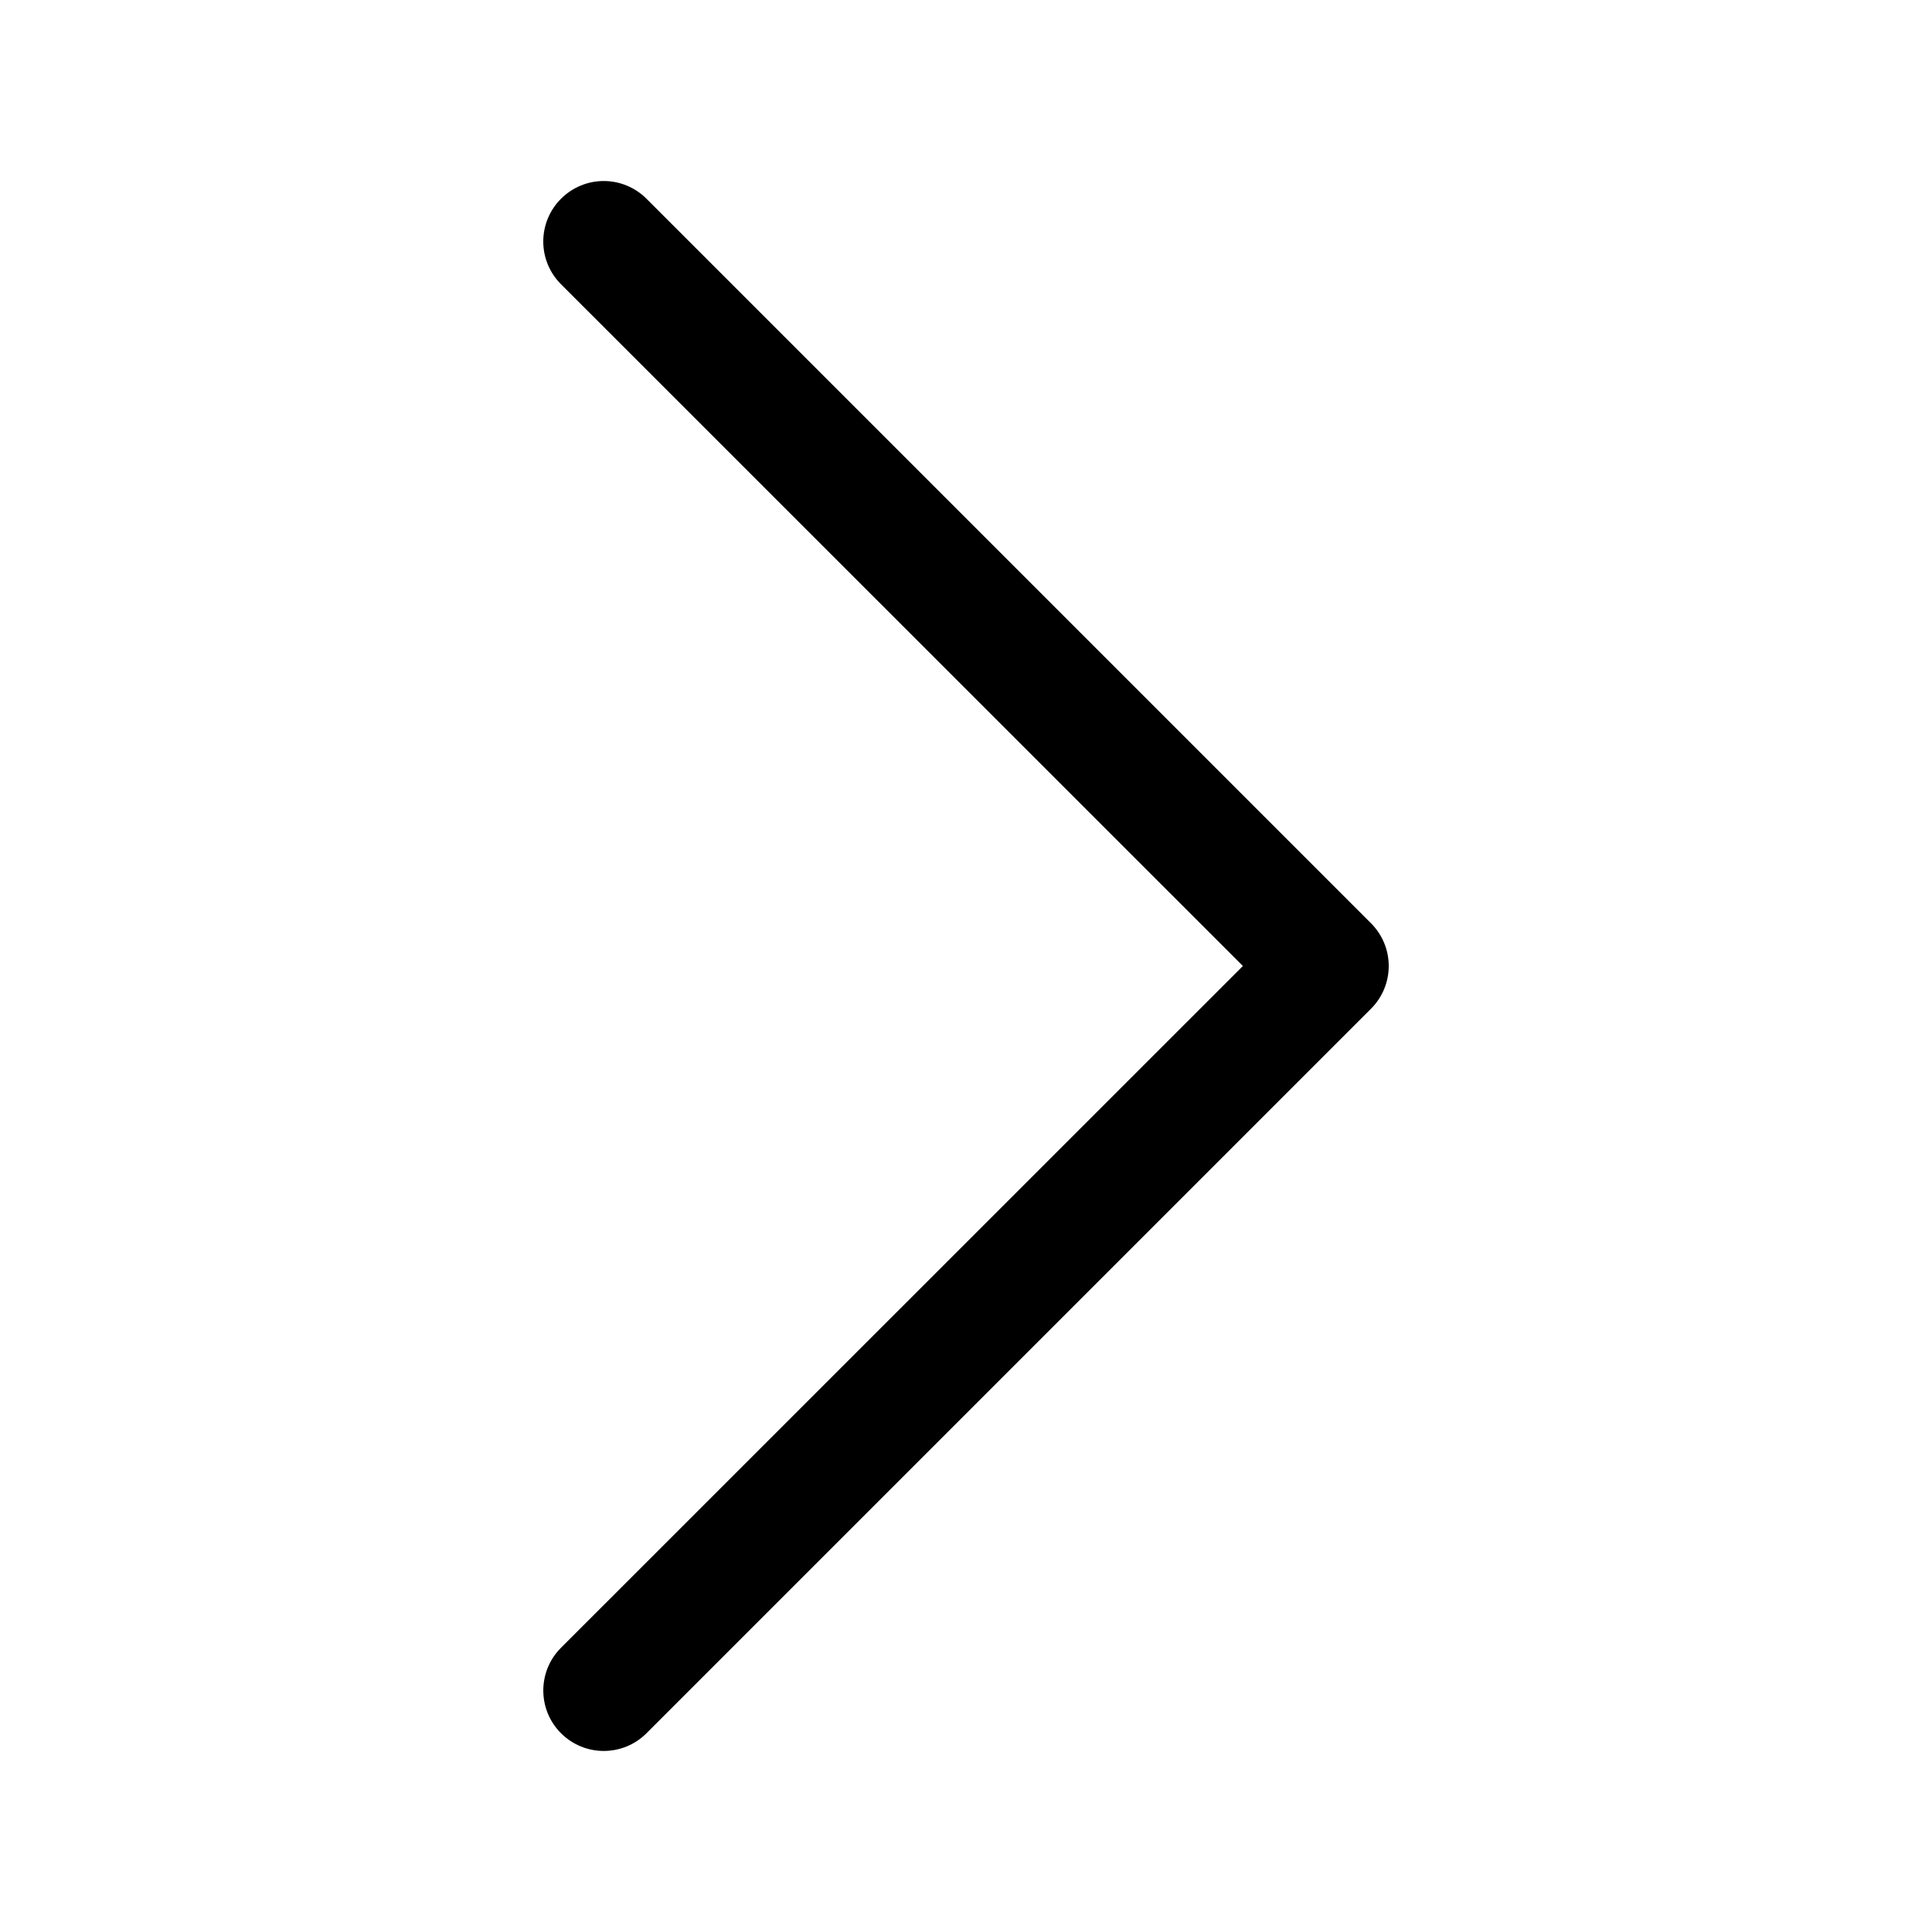
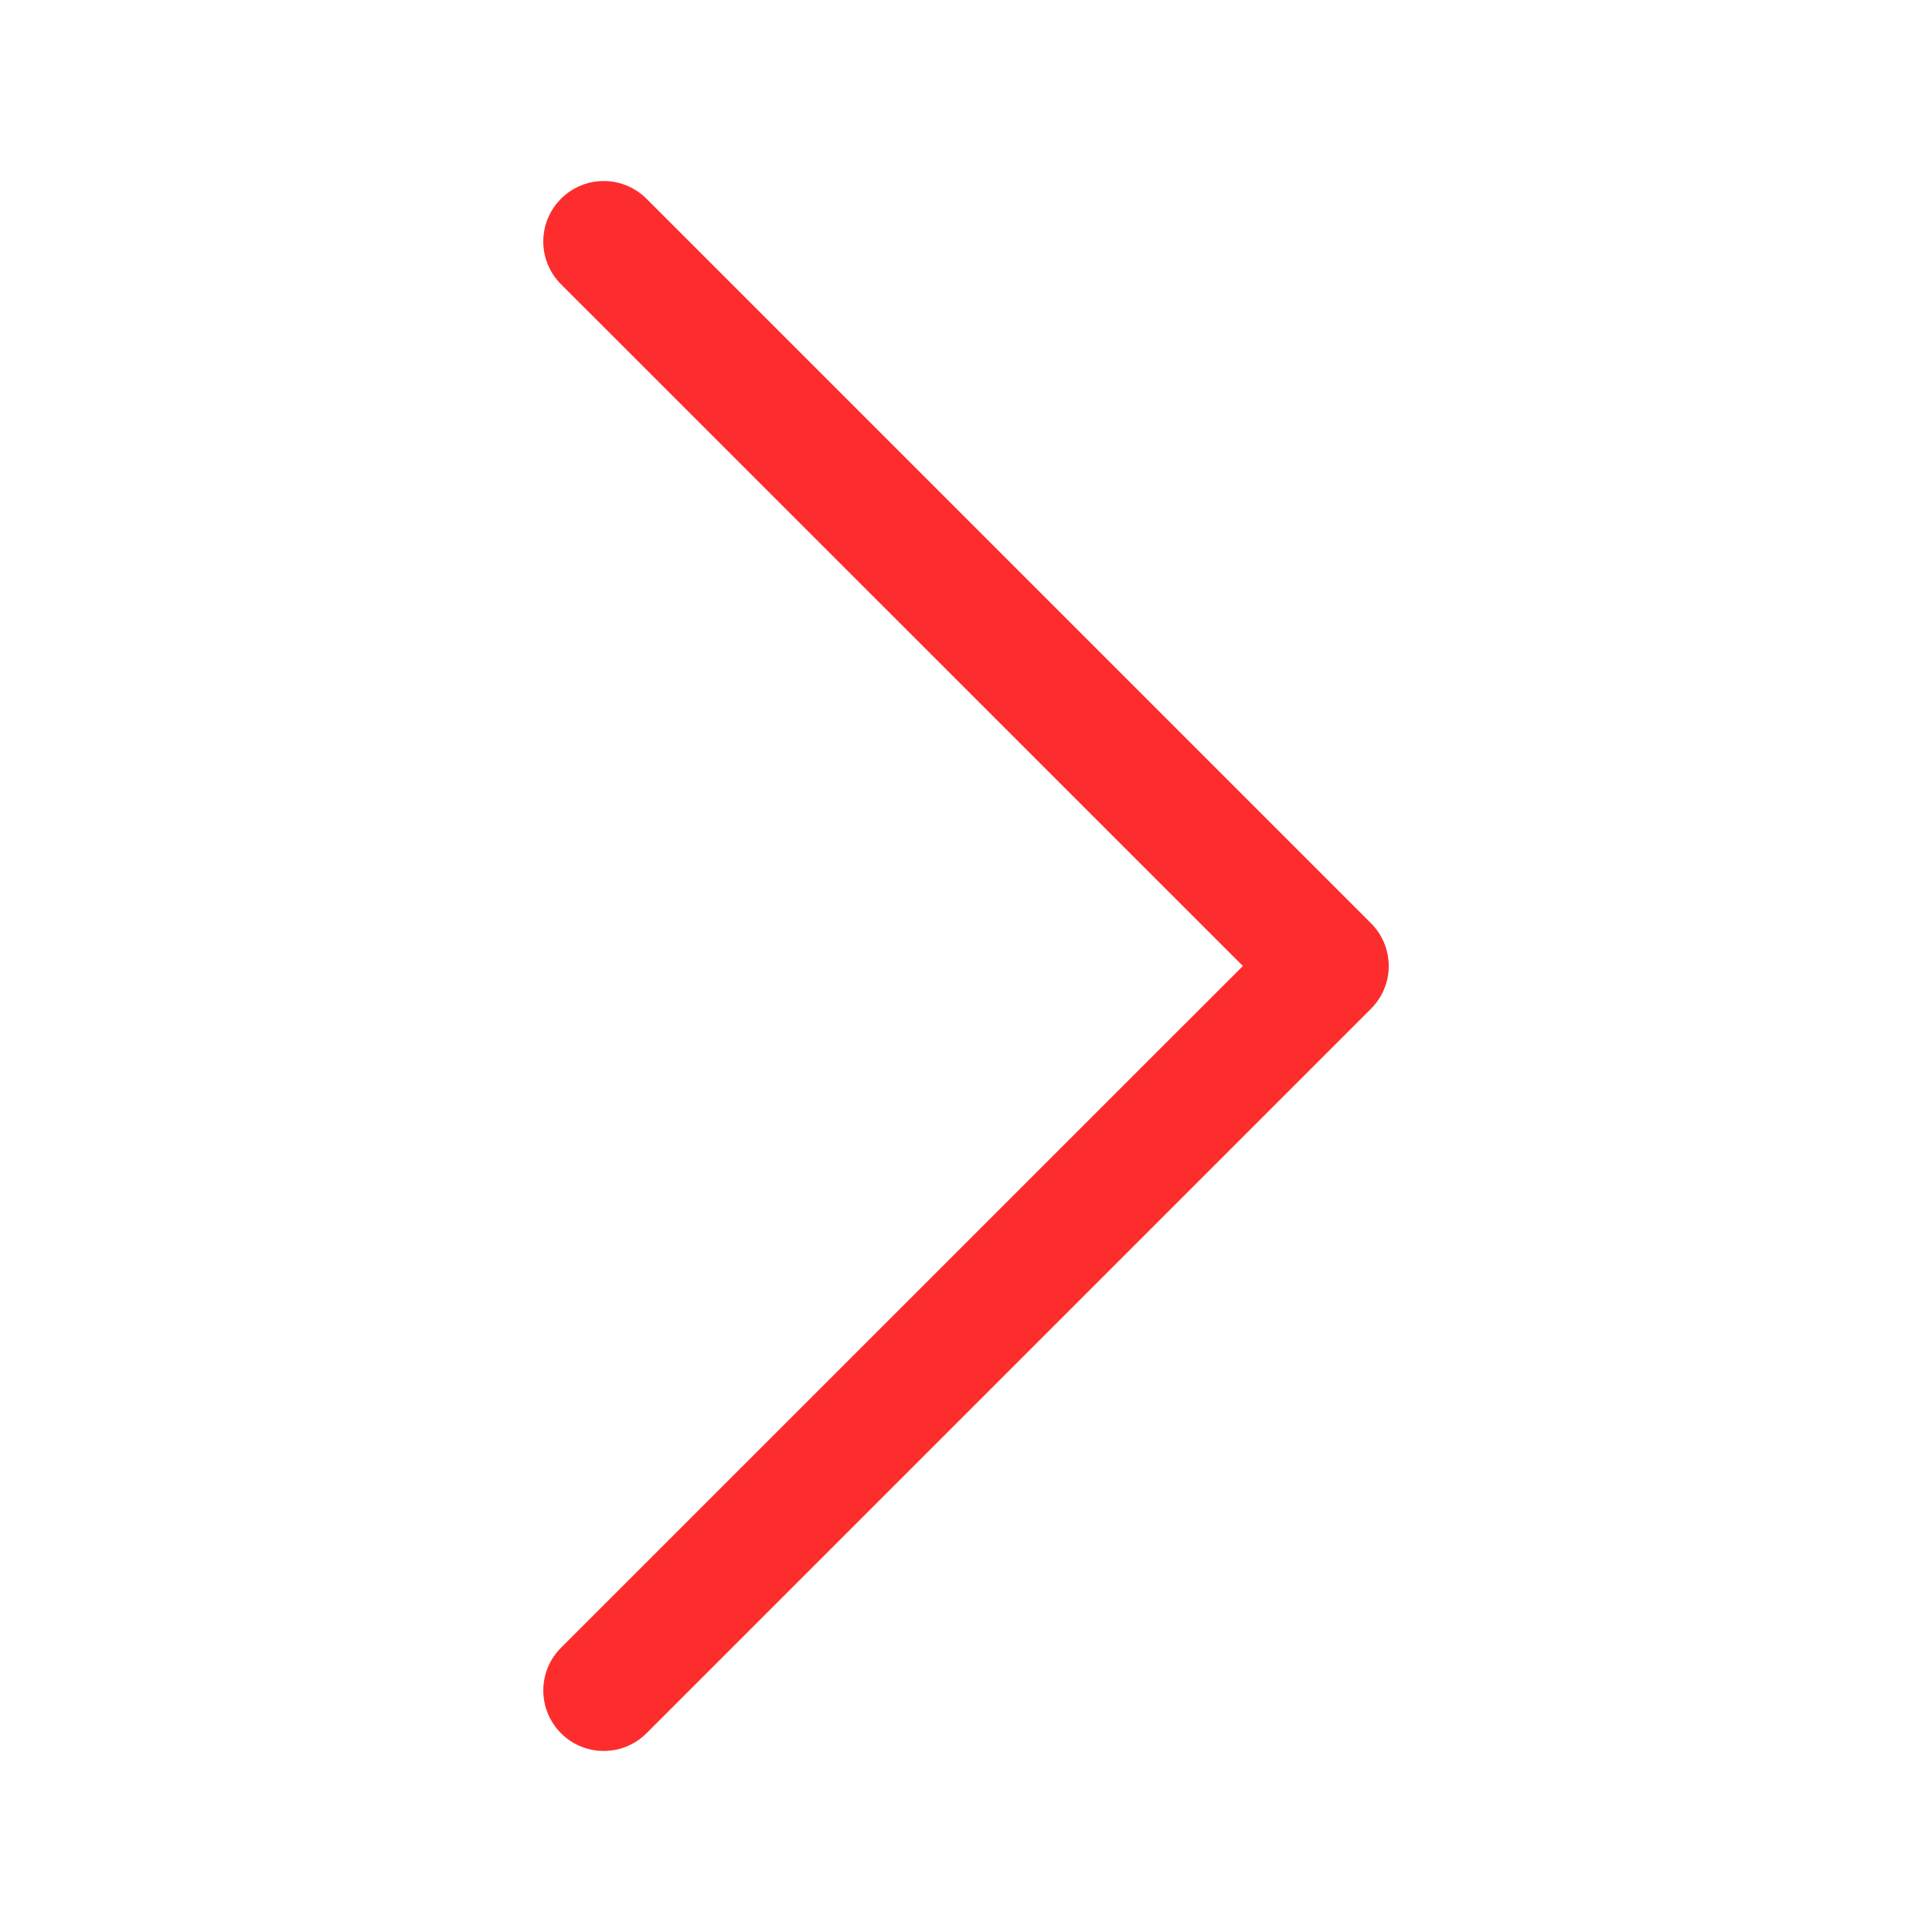
- <svg xmlns="http://www.w3.org/2000/svg" width="16" height="16" fill="currentColor" class="bi bi-chevron-right" viewBox="0 0 16 16">
+ <svg xmlns="http://www.w3.org/2000/svg" width="50" height="50" fill="#FD2D2D" class="bi bi-chevron-right" viewBox="0 0 16 16">
  <path fill-rule="evenodd" d="M4.646 1.646a.5.5 0 0 1 .708 0l6 6a.5.5 0 0 1 0 .708l-6 6a.5.5 0 0 1-.708-.708L10.293 8 4.646 2.354a.5.5 0 0 1 0-.708z" />
</svg>
